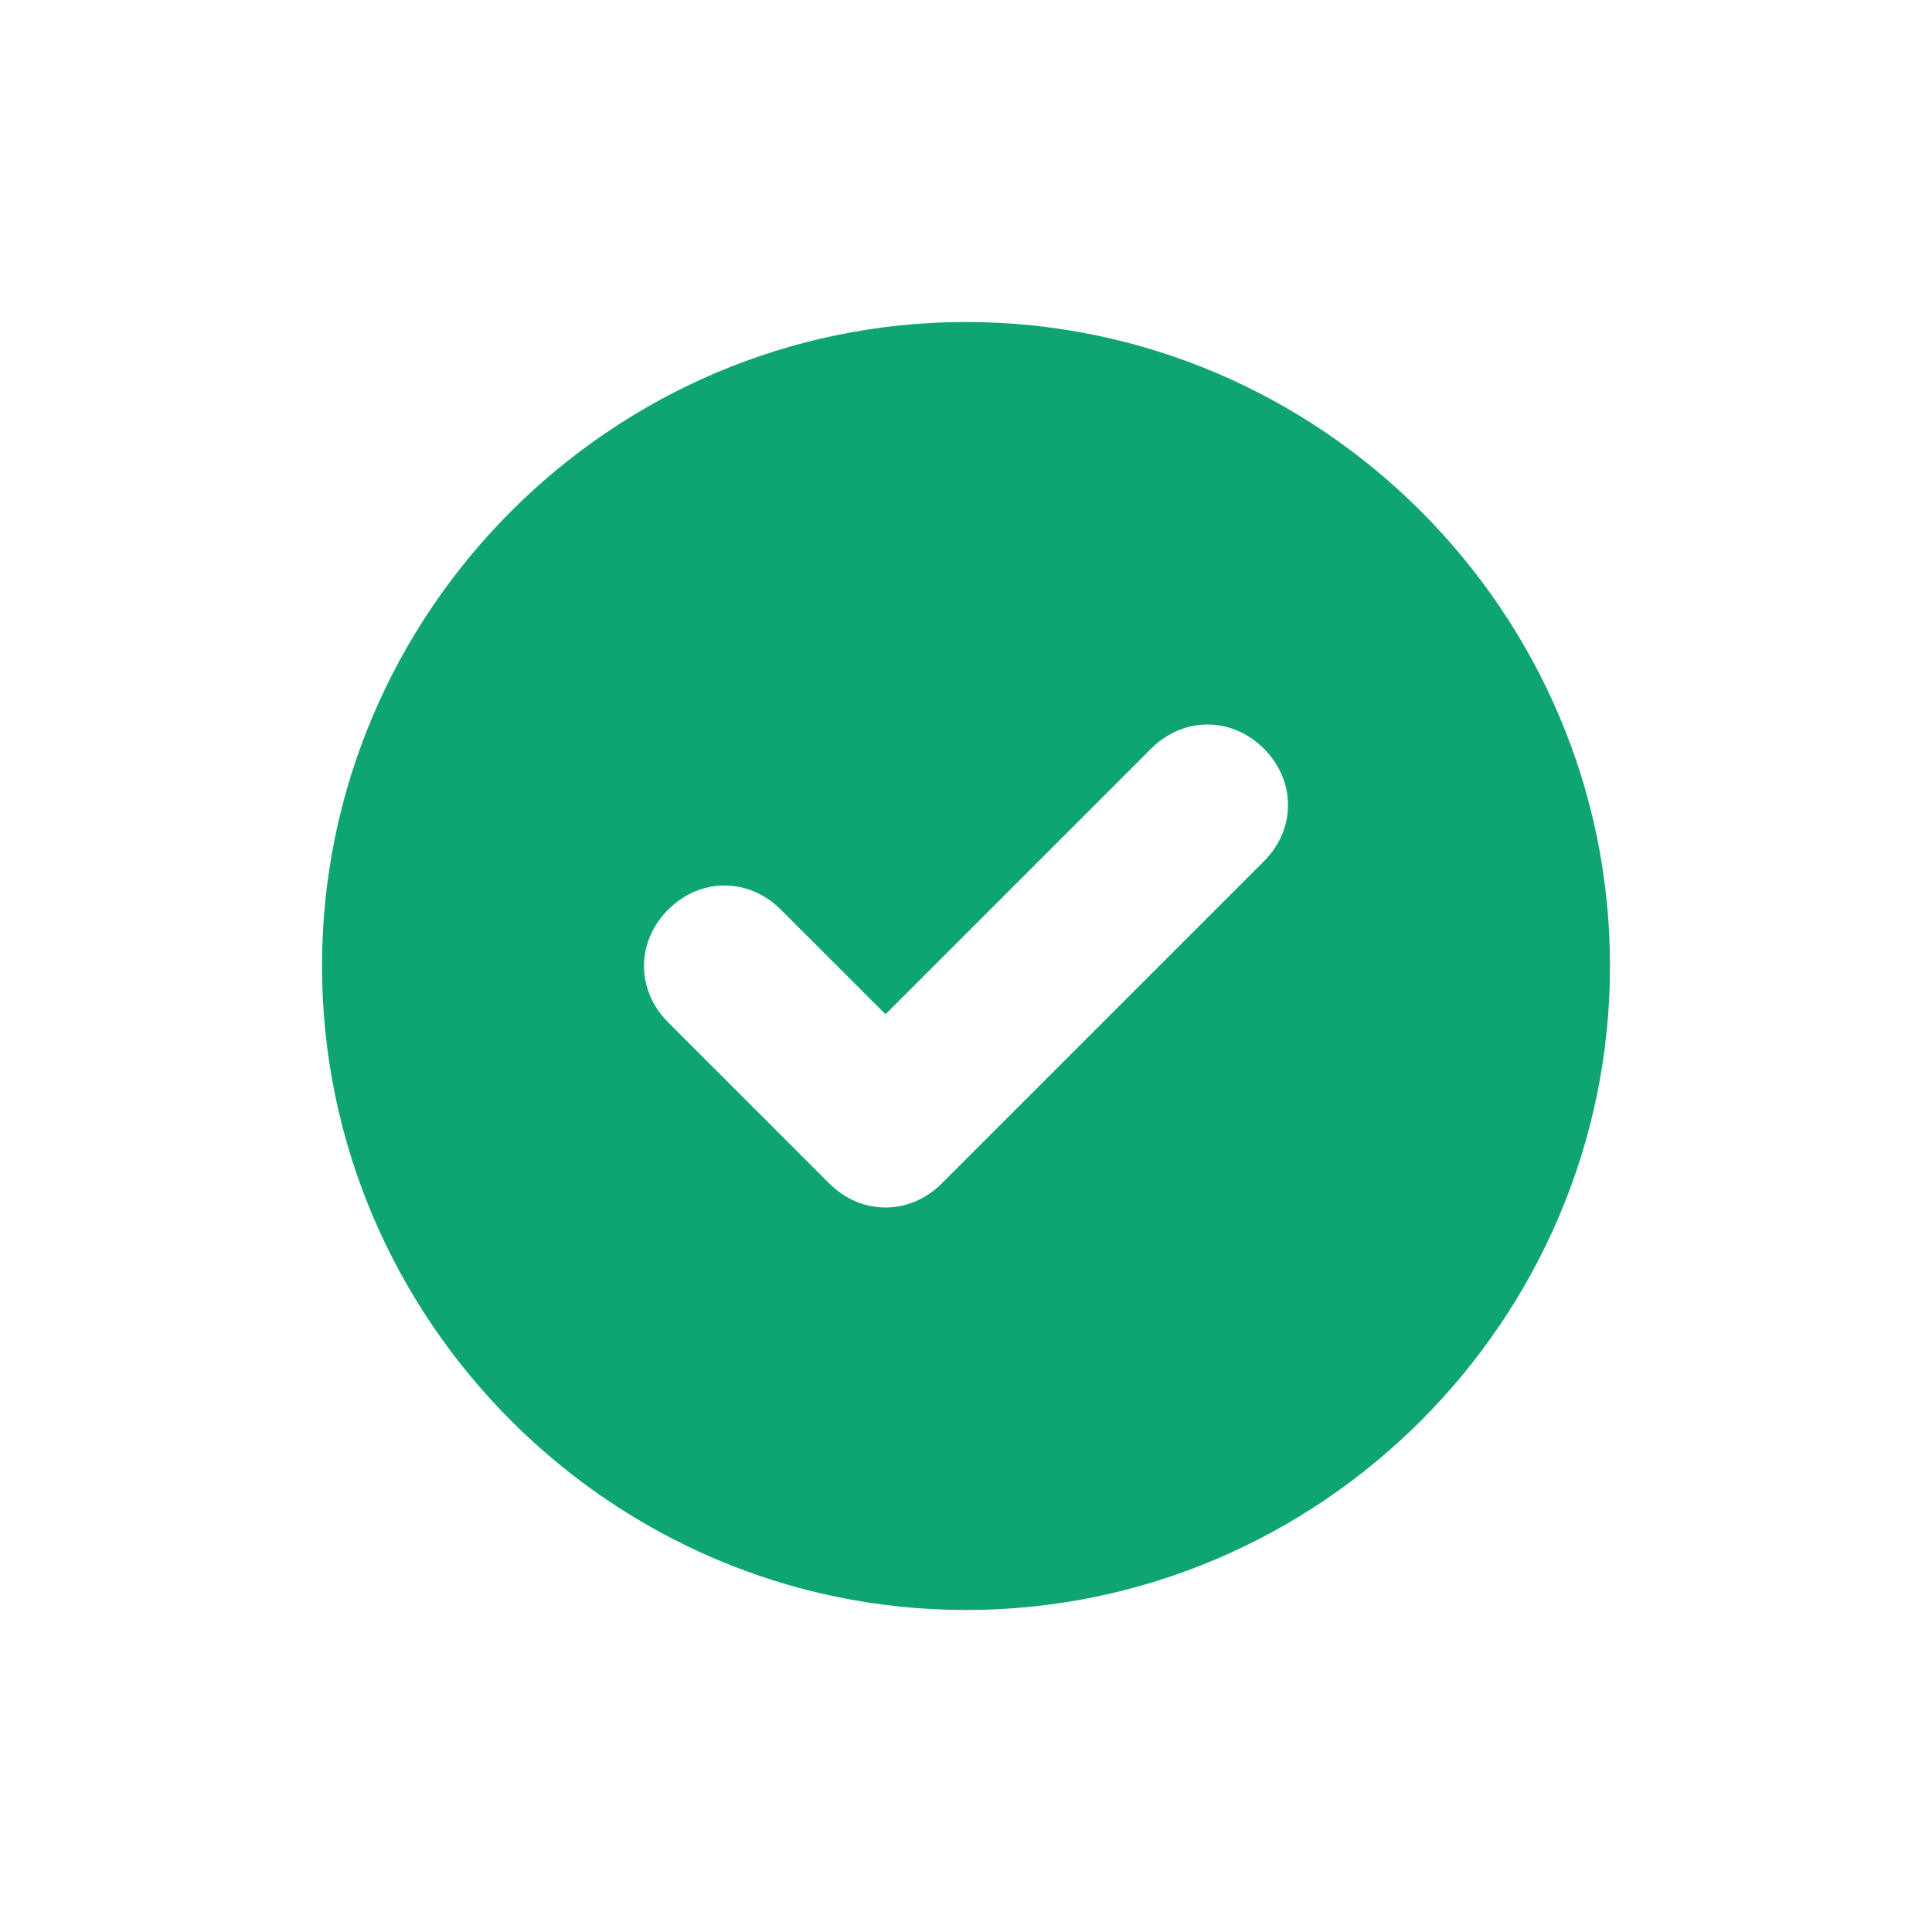
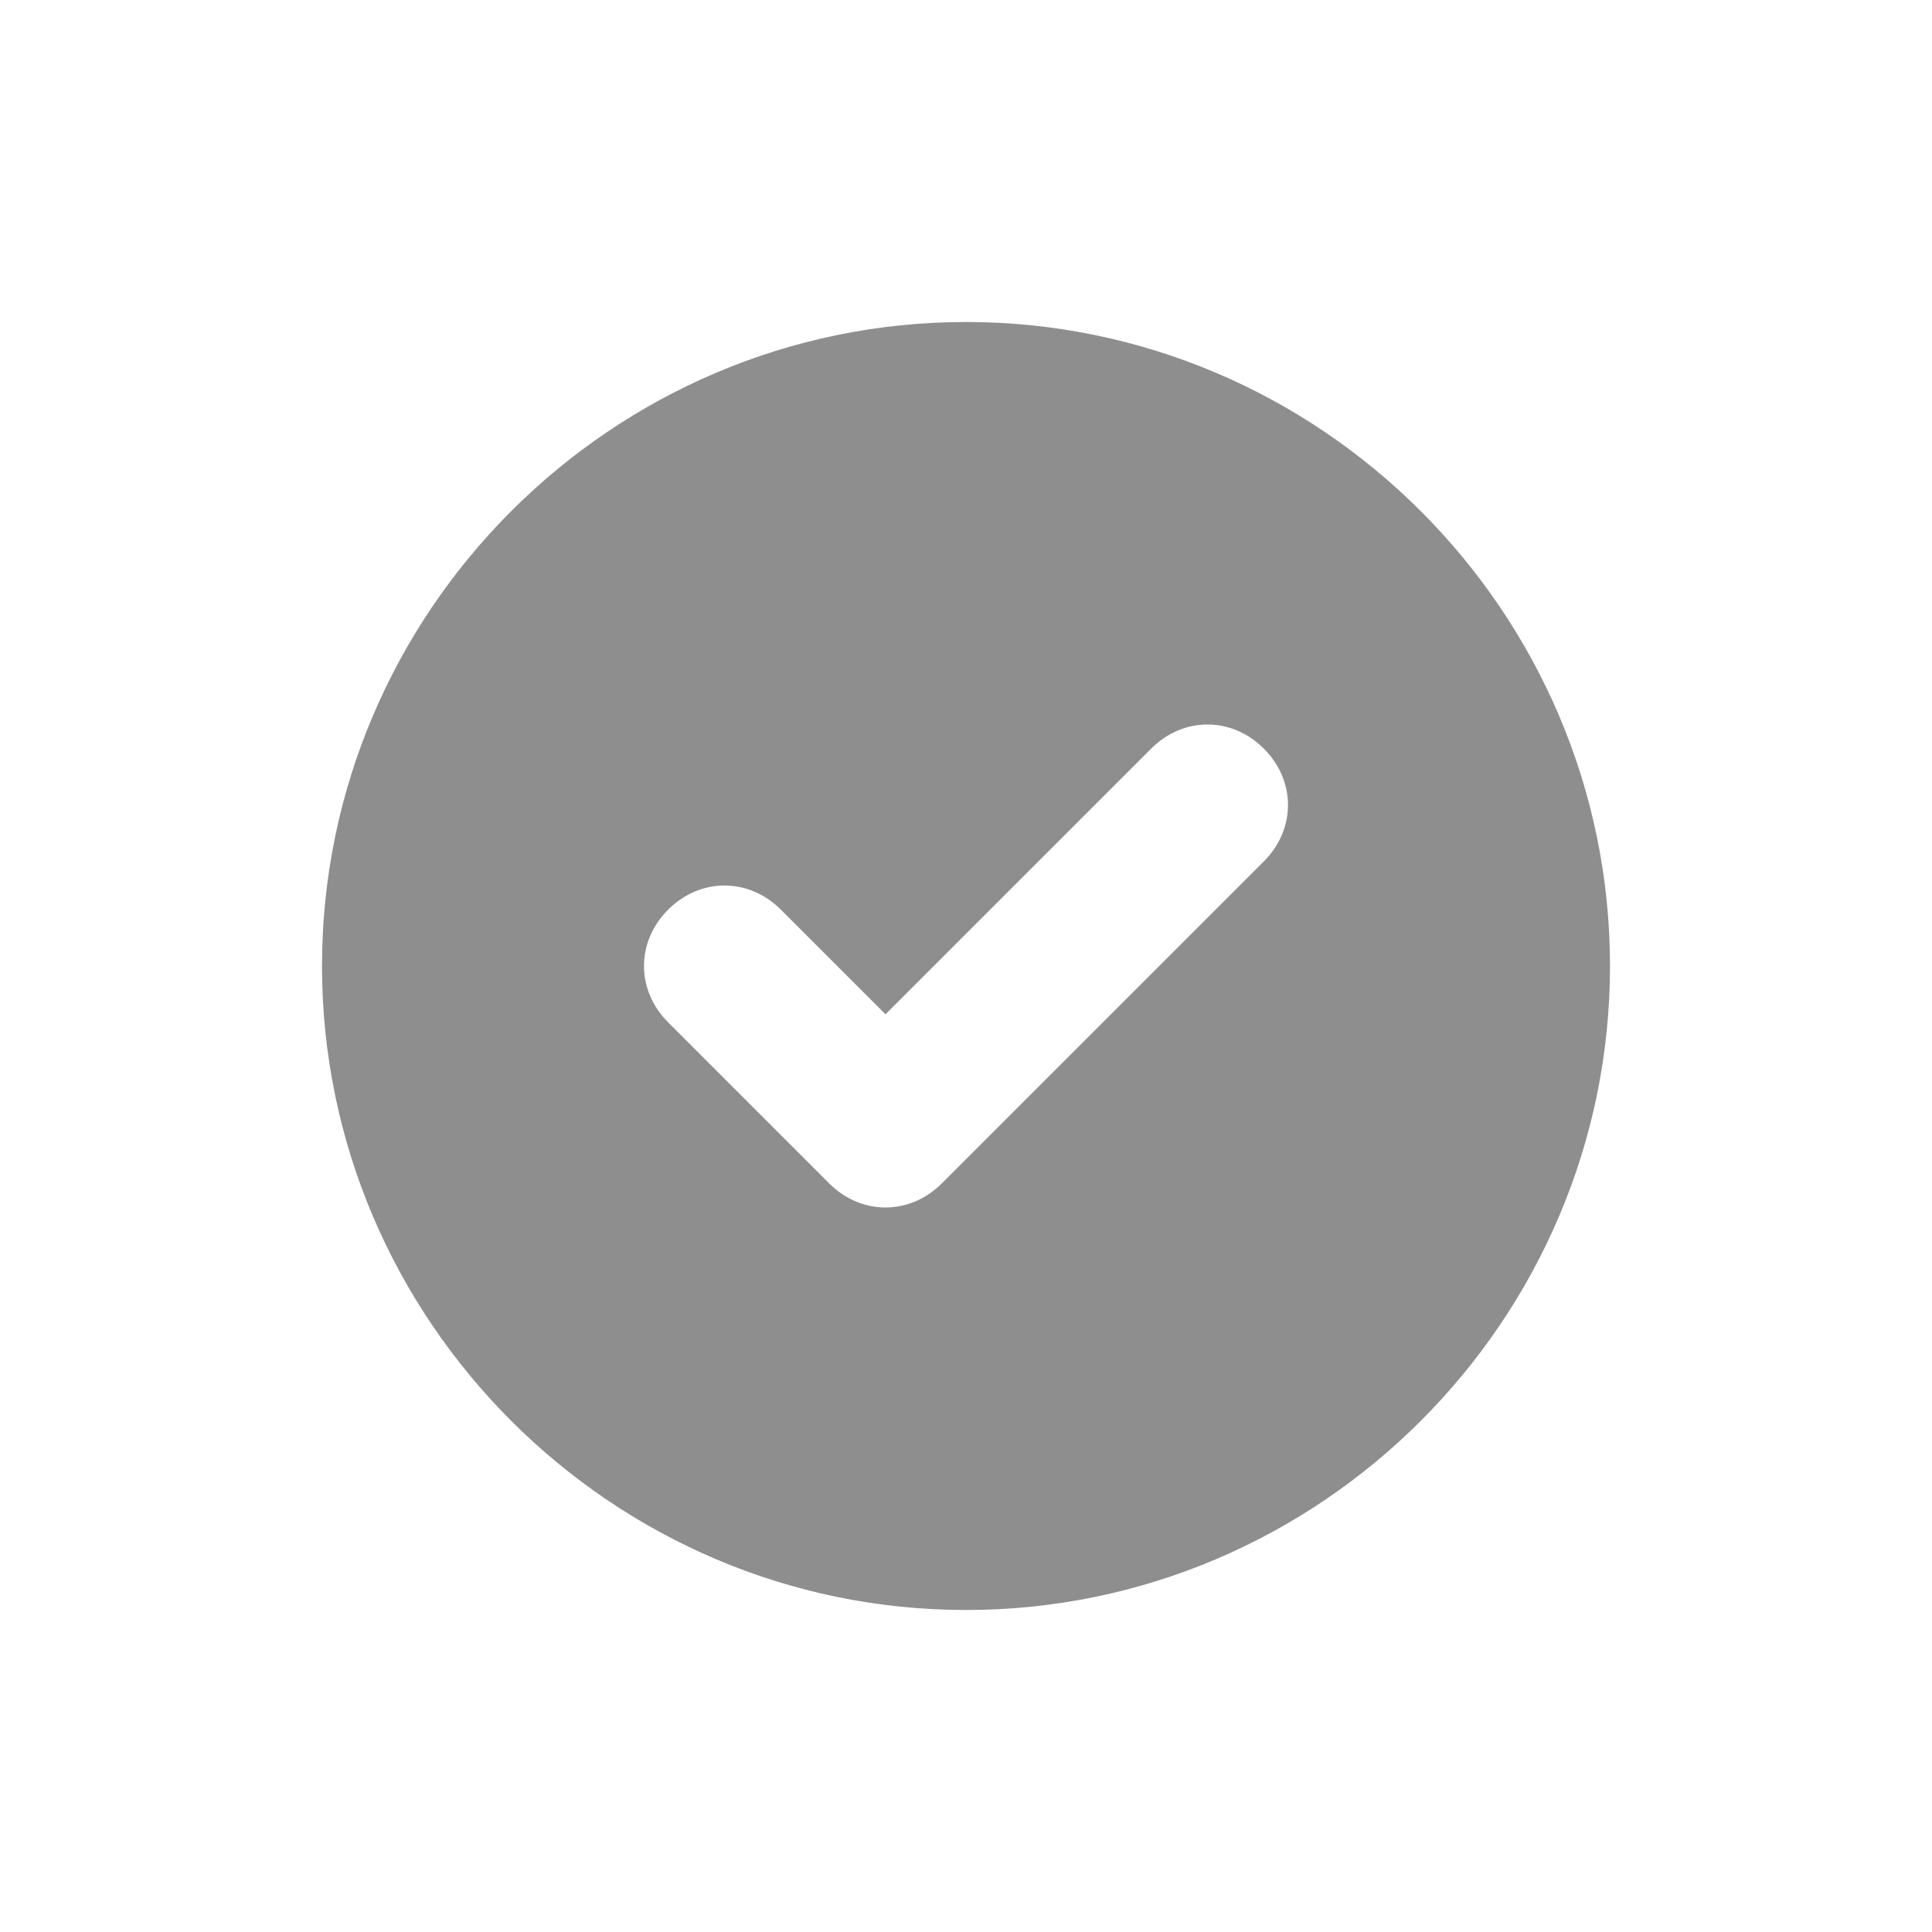
- <svg xmlns="http://www.w3.org/2000/svg" width="24" height="24" fill="none" viewBox="0 0 24 24">
-   <path fill-rule="evenodd" clip-rule="evenodd" d="M20 12c0-4.4-3.6-8-8-8s-8 3.6-8 8 3.6 8 8 8 8-3.6 8-8zm-11.7-.7c.4-.4 1-.4 1.4 0l1.3 1.3 3.3-3.3c.4-.4 1-.4 1.4 0 .4.4.4 1 0 1.4l-4 4c-.4.4-1 .4-1.4 0l-2-2c-.4-.4-.4-1 0-1.4z" fill="#0FA573" />
+ <svg xmlns="http://www.w3.org/2000/svg" width="24" height="24" viewBox="0 0 24 24">
+   <path fill-rule="evenodd" d="M20 12c0-4.4-3.6-8-8-8s-8 3.6-8 8 3.6 8 8 8 8-3.6 8-8zm-11.7-.7c.4-.4 1-.4 1.4 0l1.3 1.3 3.3-3.3c.4-.4 1-.4 1.4 0 .4.4.4 1 0 1.4l-4 4c-.4.4-1 .4-1.4 0l-2-2c-.4-.4-.4-1 0-1.4z" fill="#8e8e8e" />
</svg>
